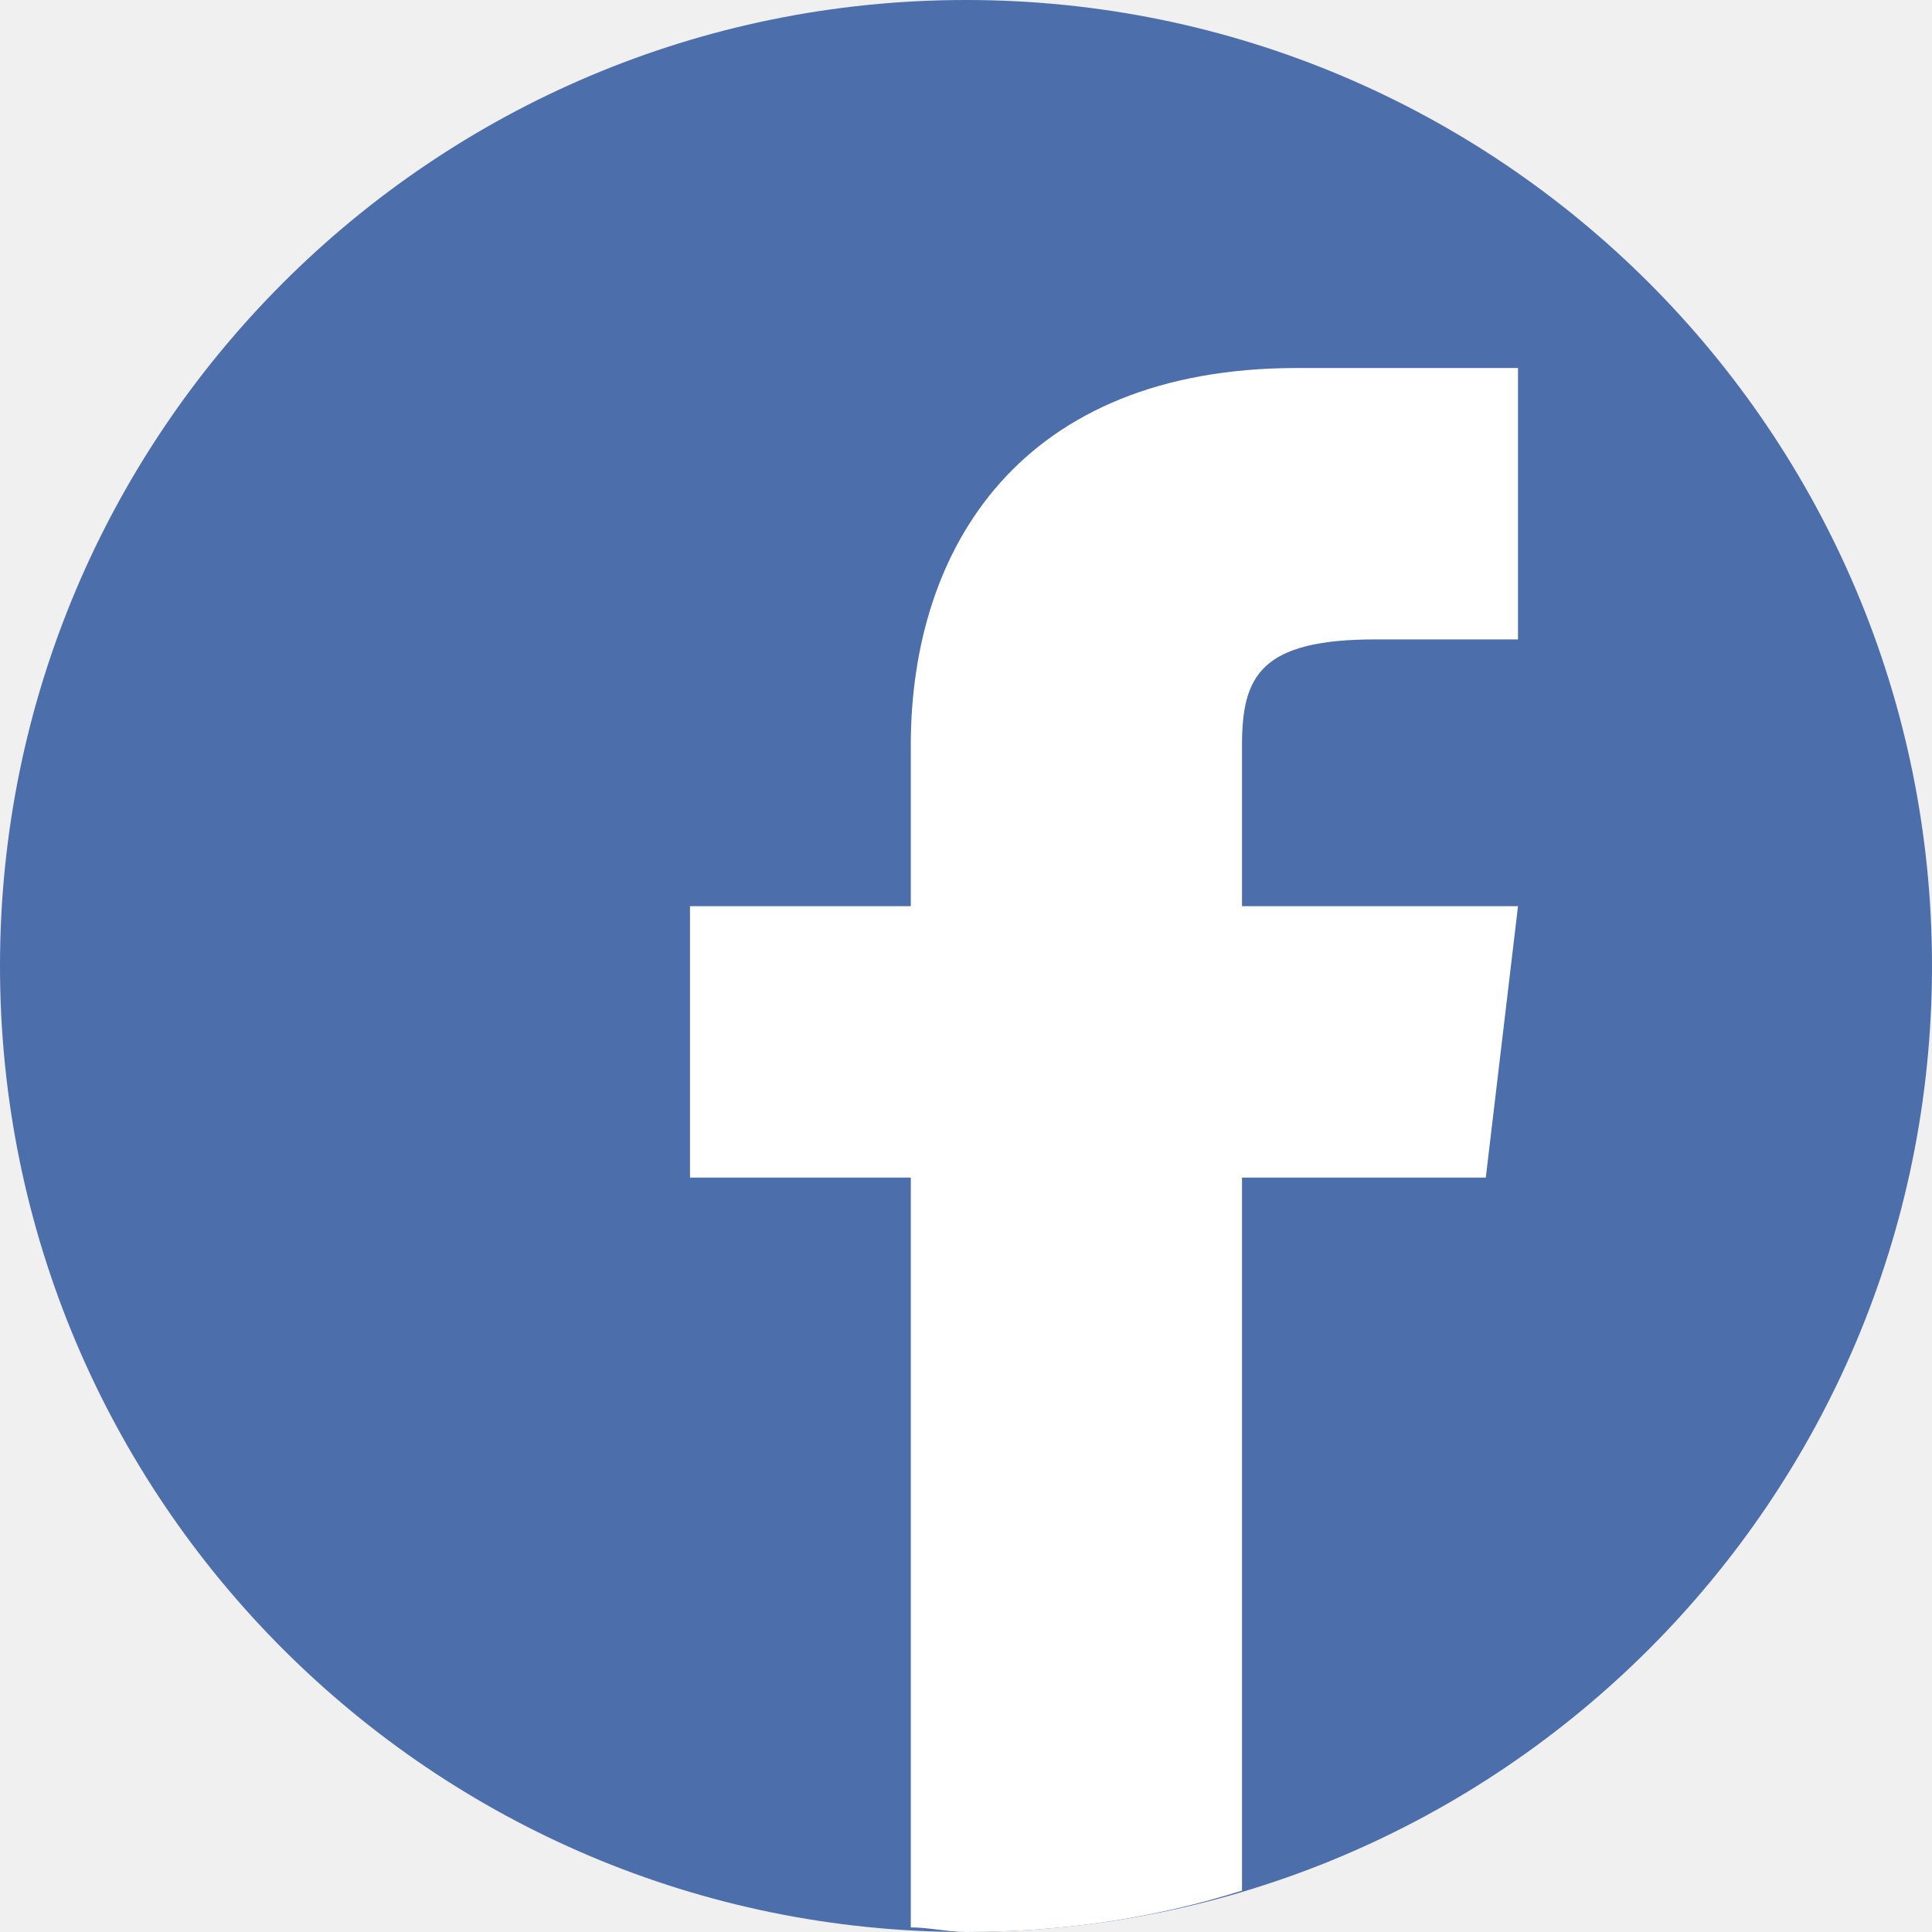
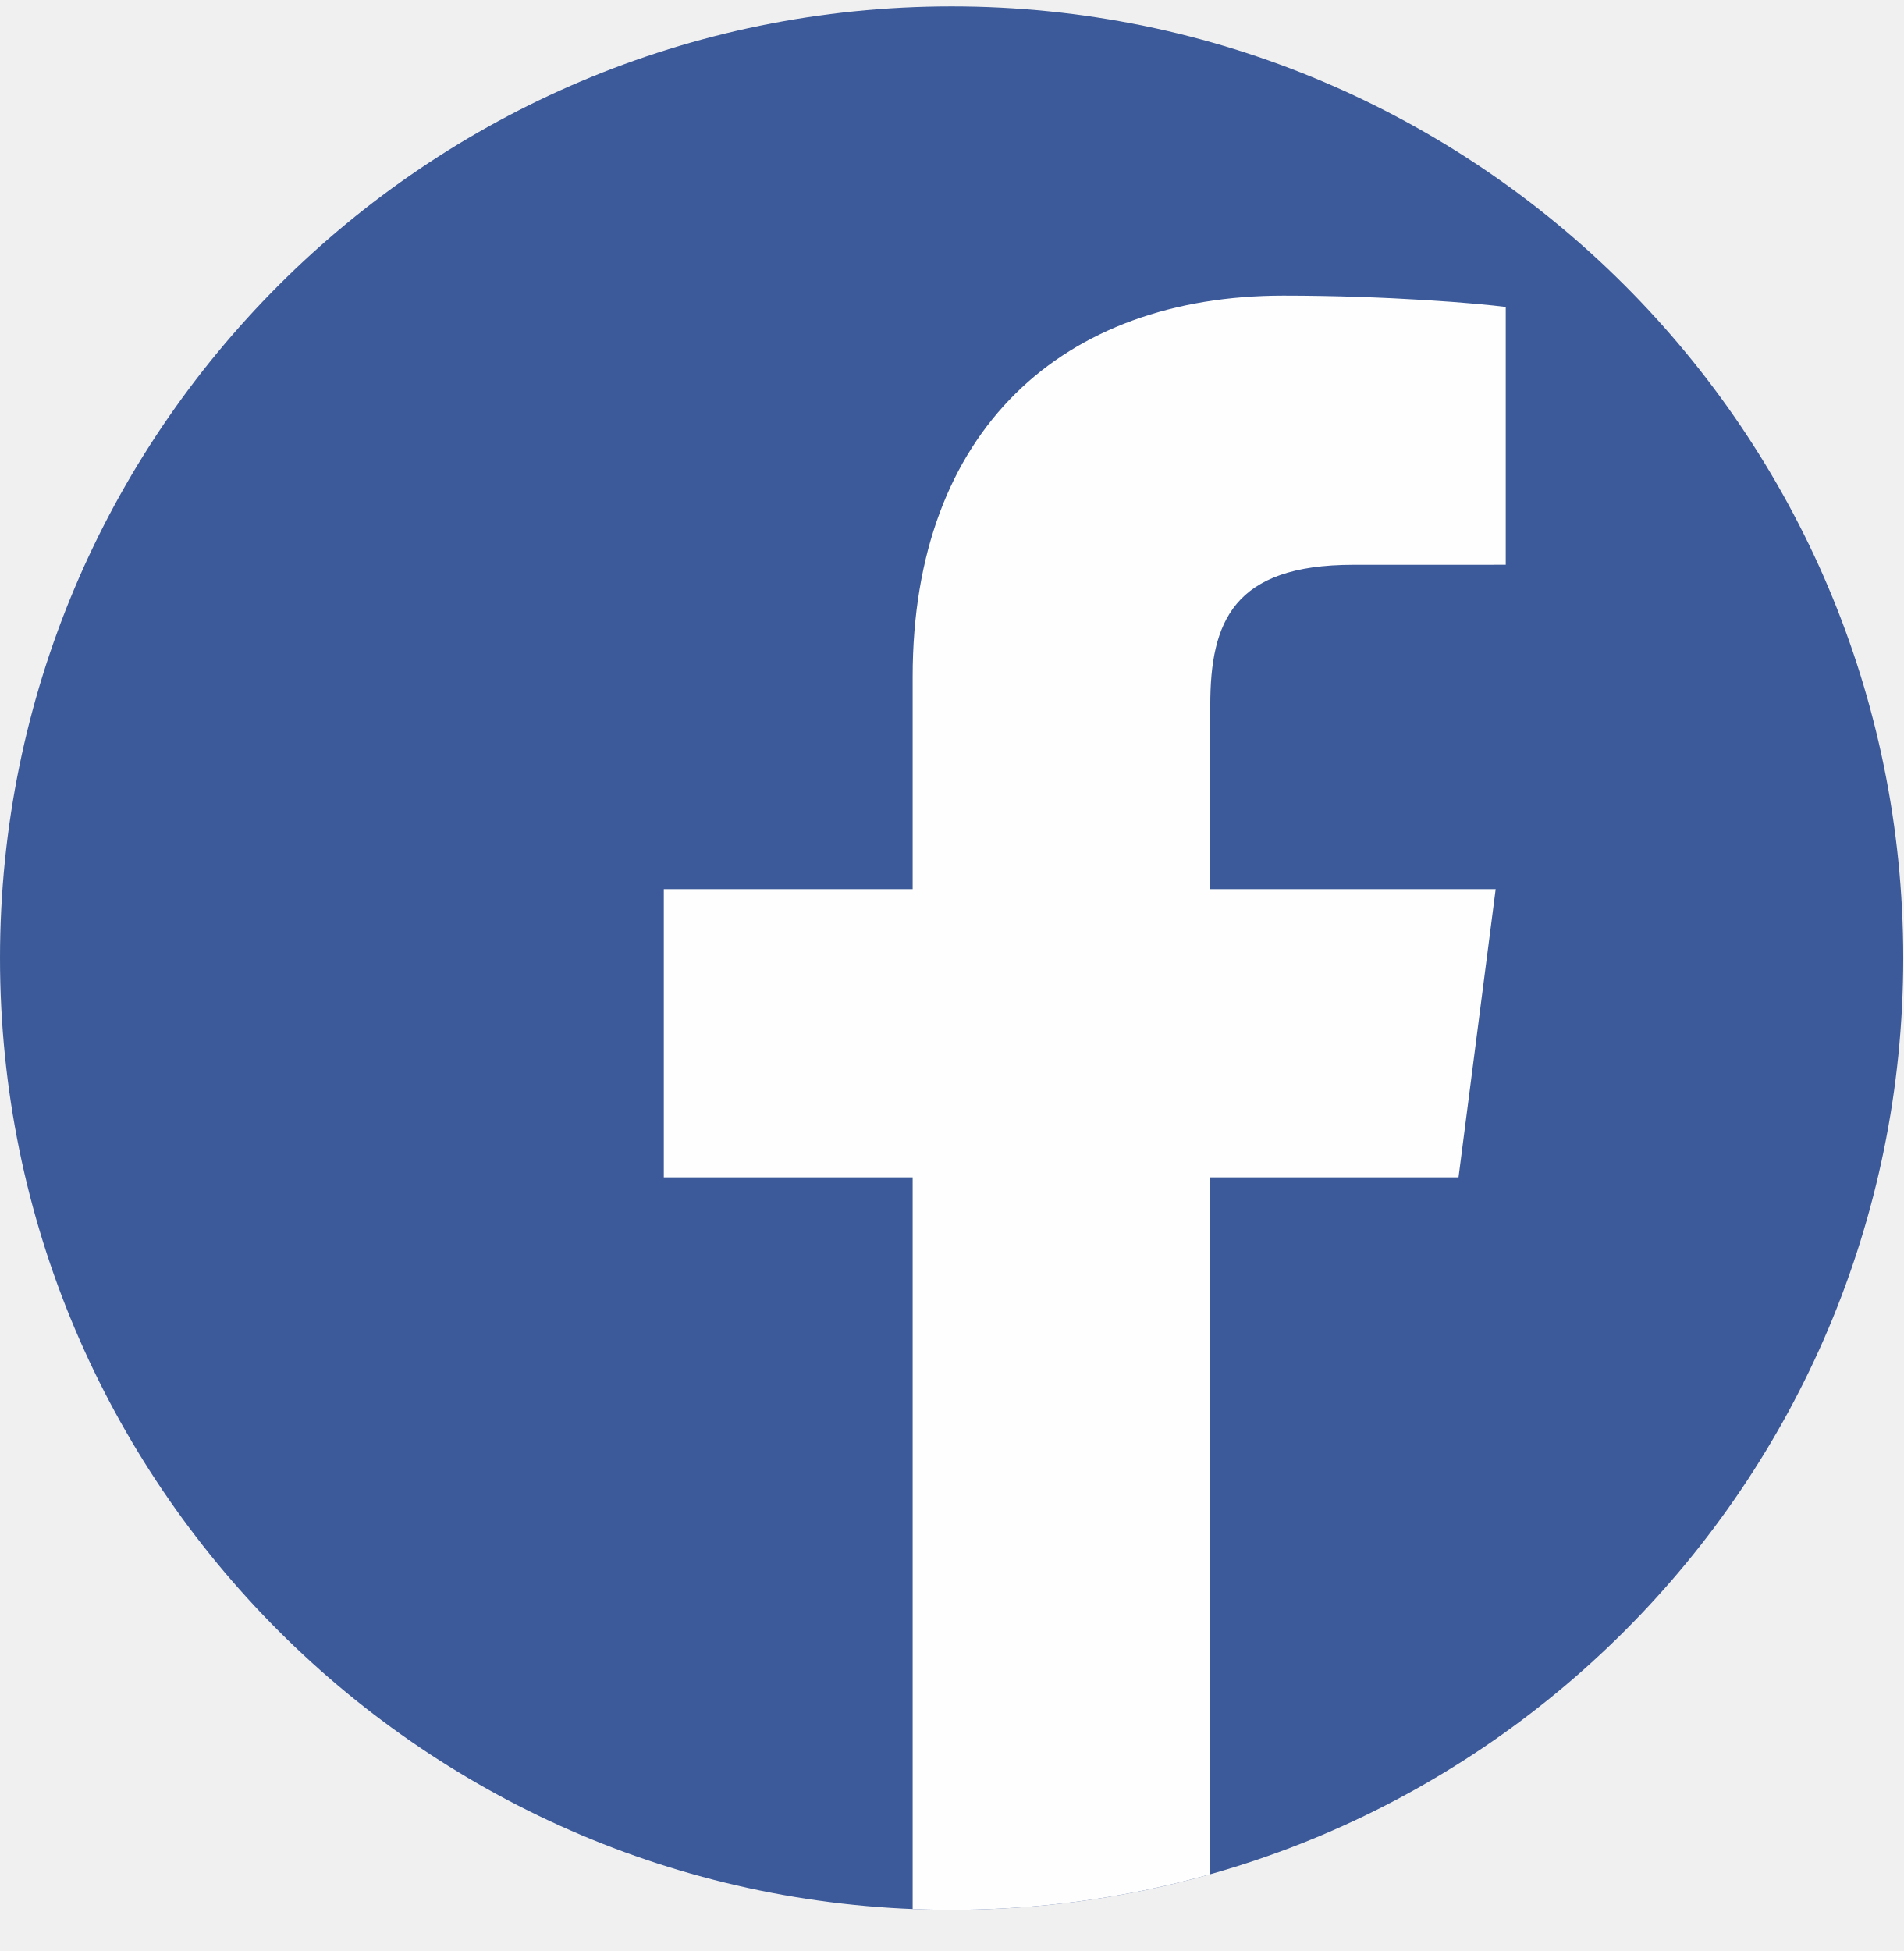
- <svg xmlns="http://www.w3.org/2000/svg" version="1.1" id="Layer_1" x="0px" y="0px" viewBox="0 0 42 42" style="enable-background:new 0 0 42 42;" xml:space="preserve">
-   <style type="text/css">
- 	.st0{fill:#4C6EAB;}
- 	.st1{fill:#FFFFFF;}
- </style>
-   <circle class="st0" cx="21" cy="21" r="21" />
-   <path class="st1" d="M32.3,25.6l0.7-5.9h-6v-3.5c0-1.5,0.4-2.3,2.9-2.3H33V8h-4.8c-6,0-8.4,3.9-8.4,8.2v3.5H15v5.9h4.8v16.3  c0.4,0,0.8,0.1,1.2,0.1c2.1,0,4.1-0.3,6-0.9V25.6H32.3z" />
+ <svg xmlns="http://www.w3.org/2000/svg" xmlns:xlink="http://www.w3.org/1999/xlink" width="40px" height="41px" viewBox="0 0 40 41" version="1.1">
+   <defs>
+     <circle id="path-1" cx="20" cy="20" r="20" />
+   </defs>
+   <g id="Key-Screens" stroke="none" stroke-width="1" fill="none" fill-rule="evenodd">
+     <g id="4.0-Share-panel" transform="translate(-758, -278)">
+       <g id="Group-Copy" transform="translate(714, 142)">
+         <g id="Group" transform="translate(20, 28)">
+           <g id="Social-media-icons" transform="translate(24, 107)">
+             <g id="Facebook" transform="translate(0, 1)">
+               <g id="Group-3" transform="translate(0, 0.134586)">
+                 <mask id="mask-2" fill="white">
+                   <use xlink:href="#path-1" />
+                 </mask>
+                 <use id="Oval-3" fill="#3C5A99" xlink:href="#path-1" />
+                 <path d="M25.436,40.15 L25.436,24.608 L30.653,24.608 L31.434,18.551 L25.436,18.551 L25.436,14.684 C25.436,12.93 25.923,11.735 28.438,11.735 L31.646,11.734 L31.646,6.316 C31.091,6.243 29.187,6.078 26.972,6.078 C22.347,6.078 19.181,8.9 19.181,14.084 L19.181,18.551 L13.951,18.551 L13.951,24.608 L19.181,24.608 L19.181,40.15 L25.436,40.15 Z" id="Fill-4" fill="#FEFEFE" mask="url(#mask-2)" />
+               </g>
+             </g>
+           </g>
+         </g>
+       </g>
+     </g>
+   </g>
</svg>
